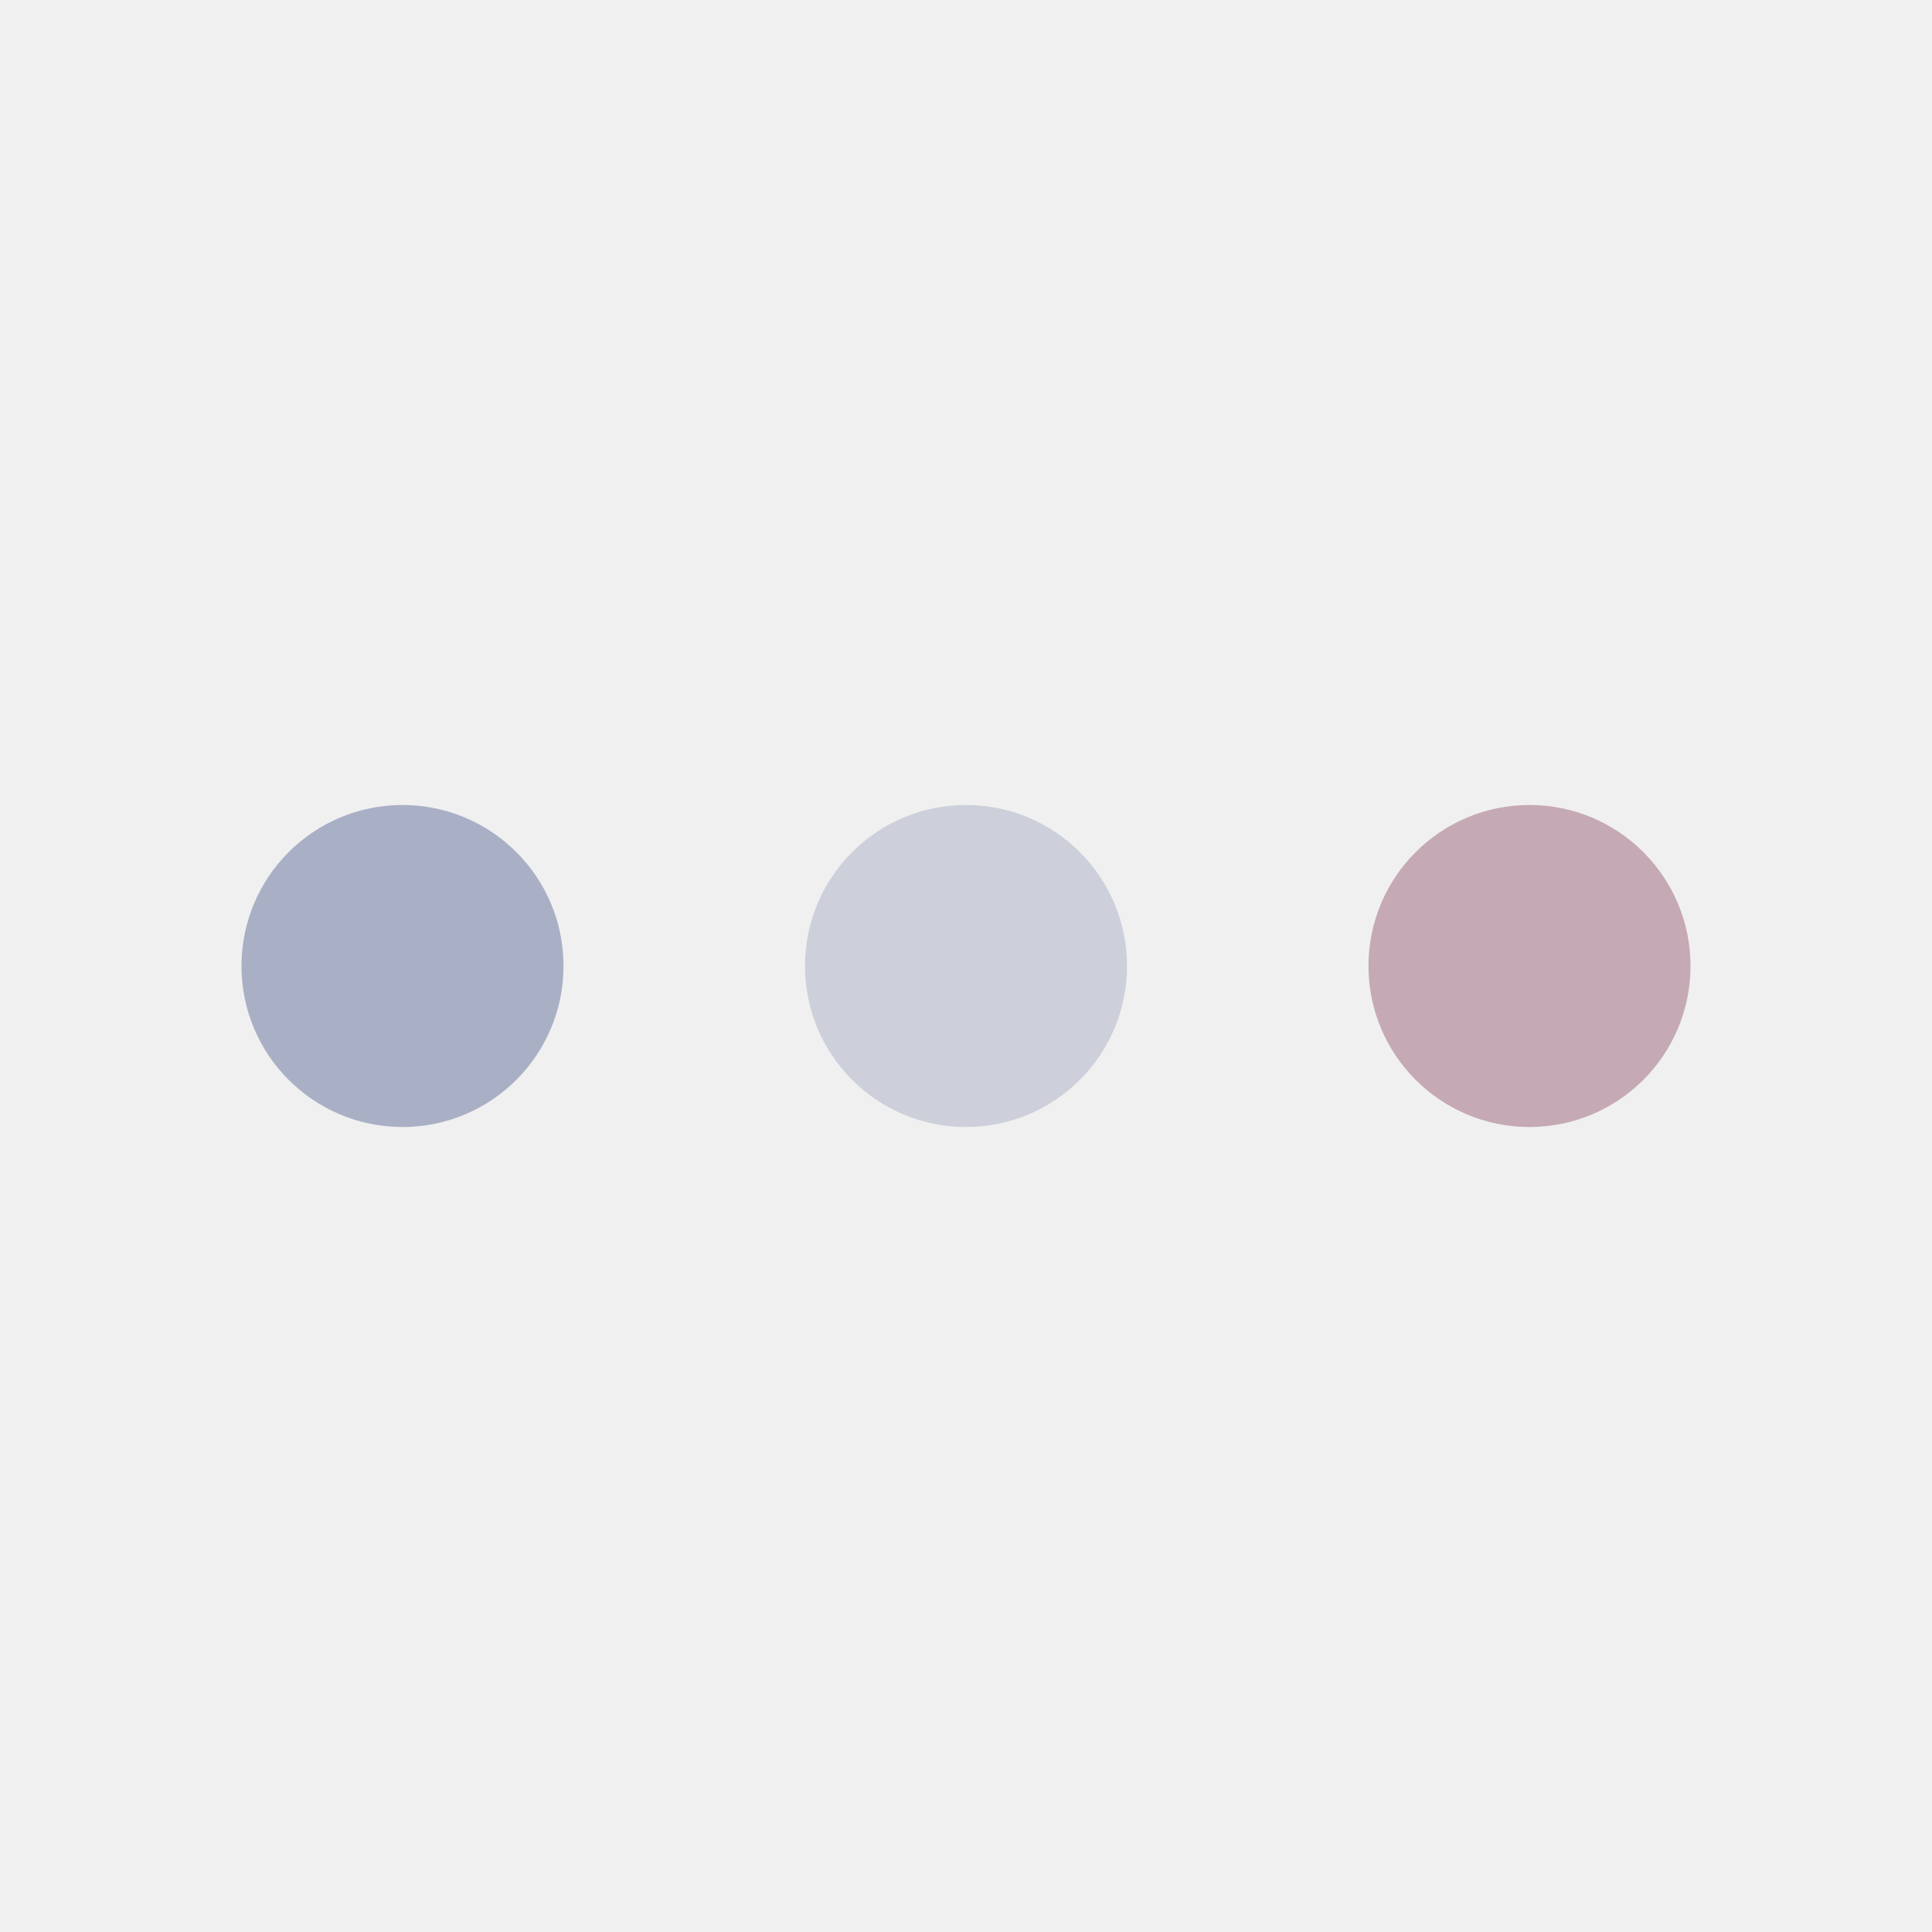
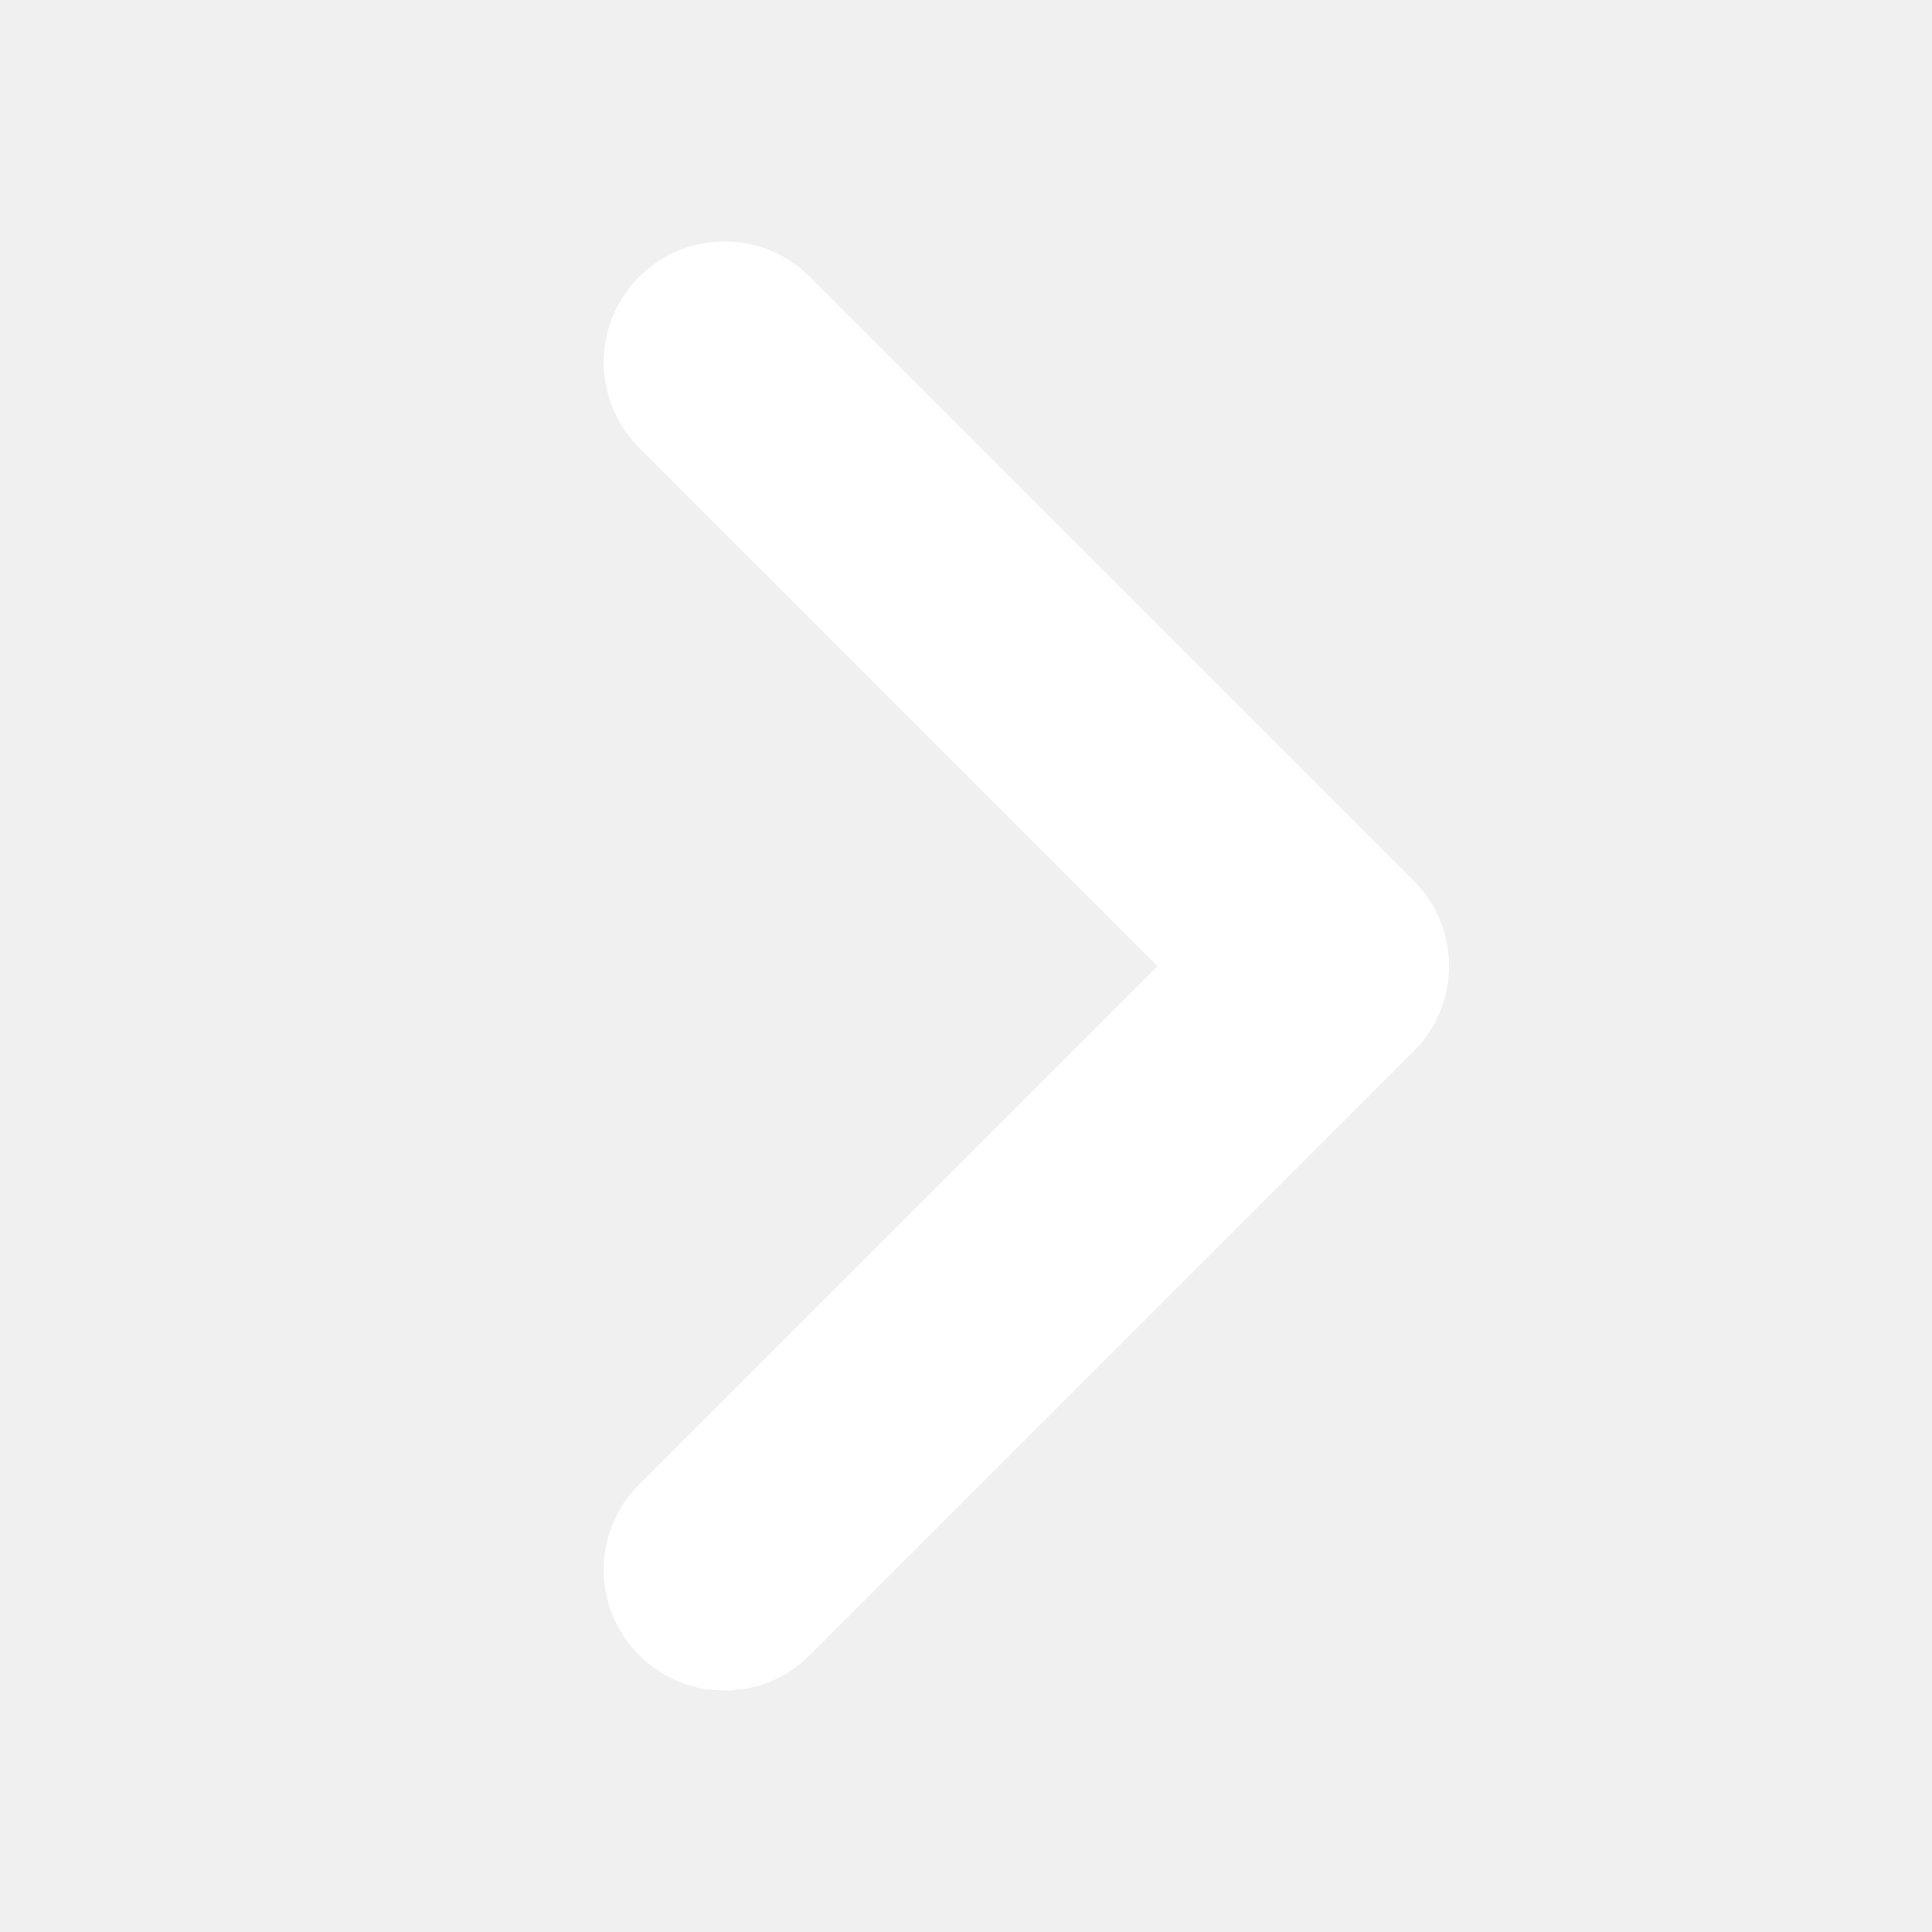
- <svg xmlns="http://www.w3.org/2000/svg" width="40px" height="40px" viewBox="0 0 24 24" fill="none">
-   <path d="M7 12C7 13.105 6.105 14 5 14C3.895 14 3 13.105 3 12C3 10.895 3.895 10 5 10C6.105 10 7 10.895 7 12Z" fill="#a9afc5" />
-   <path d="M21 12C21 13.105 20.105 14 19 14C17.895 14 17 13.105 17 12C17 10.895 17.895 10 19 10C20.105 10 21 10.895 21 12Z" fill="#c5a9b4" />
-   <path opacity="0.5" d="M14 12C14 13.105 13.105 14 12 14C10.895 14 10 13.105 10 12C10 10.895 10.895 10 12 10C13.105 10 14 10.895 14 12Z" fill="#a9afc5" />
+ <svg xmlns="http://www.w3.org/2000/svg" width="50px" height="50px" viewBox="0 0 16 16">
+   <path fill="#ffffff" fill-rule="evenodd" d="M5.293,3.707 C4.902,3.317 4.902,2.683 5.293,2.293 C5.683,1.902 6.317,1.902 6.707,2.293 L11.707,7.293 C12.098,7.683 12.098,8.317 11.707,8.707 L6.707,13.707 C6.317,14.098 5.683,14.098 5.293,13.707 C4.902,13.317 4.902,12.683 5.293,12.293 L9.586,8 L5.293,3.707 Z" />
</svg>
